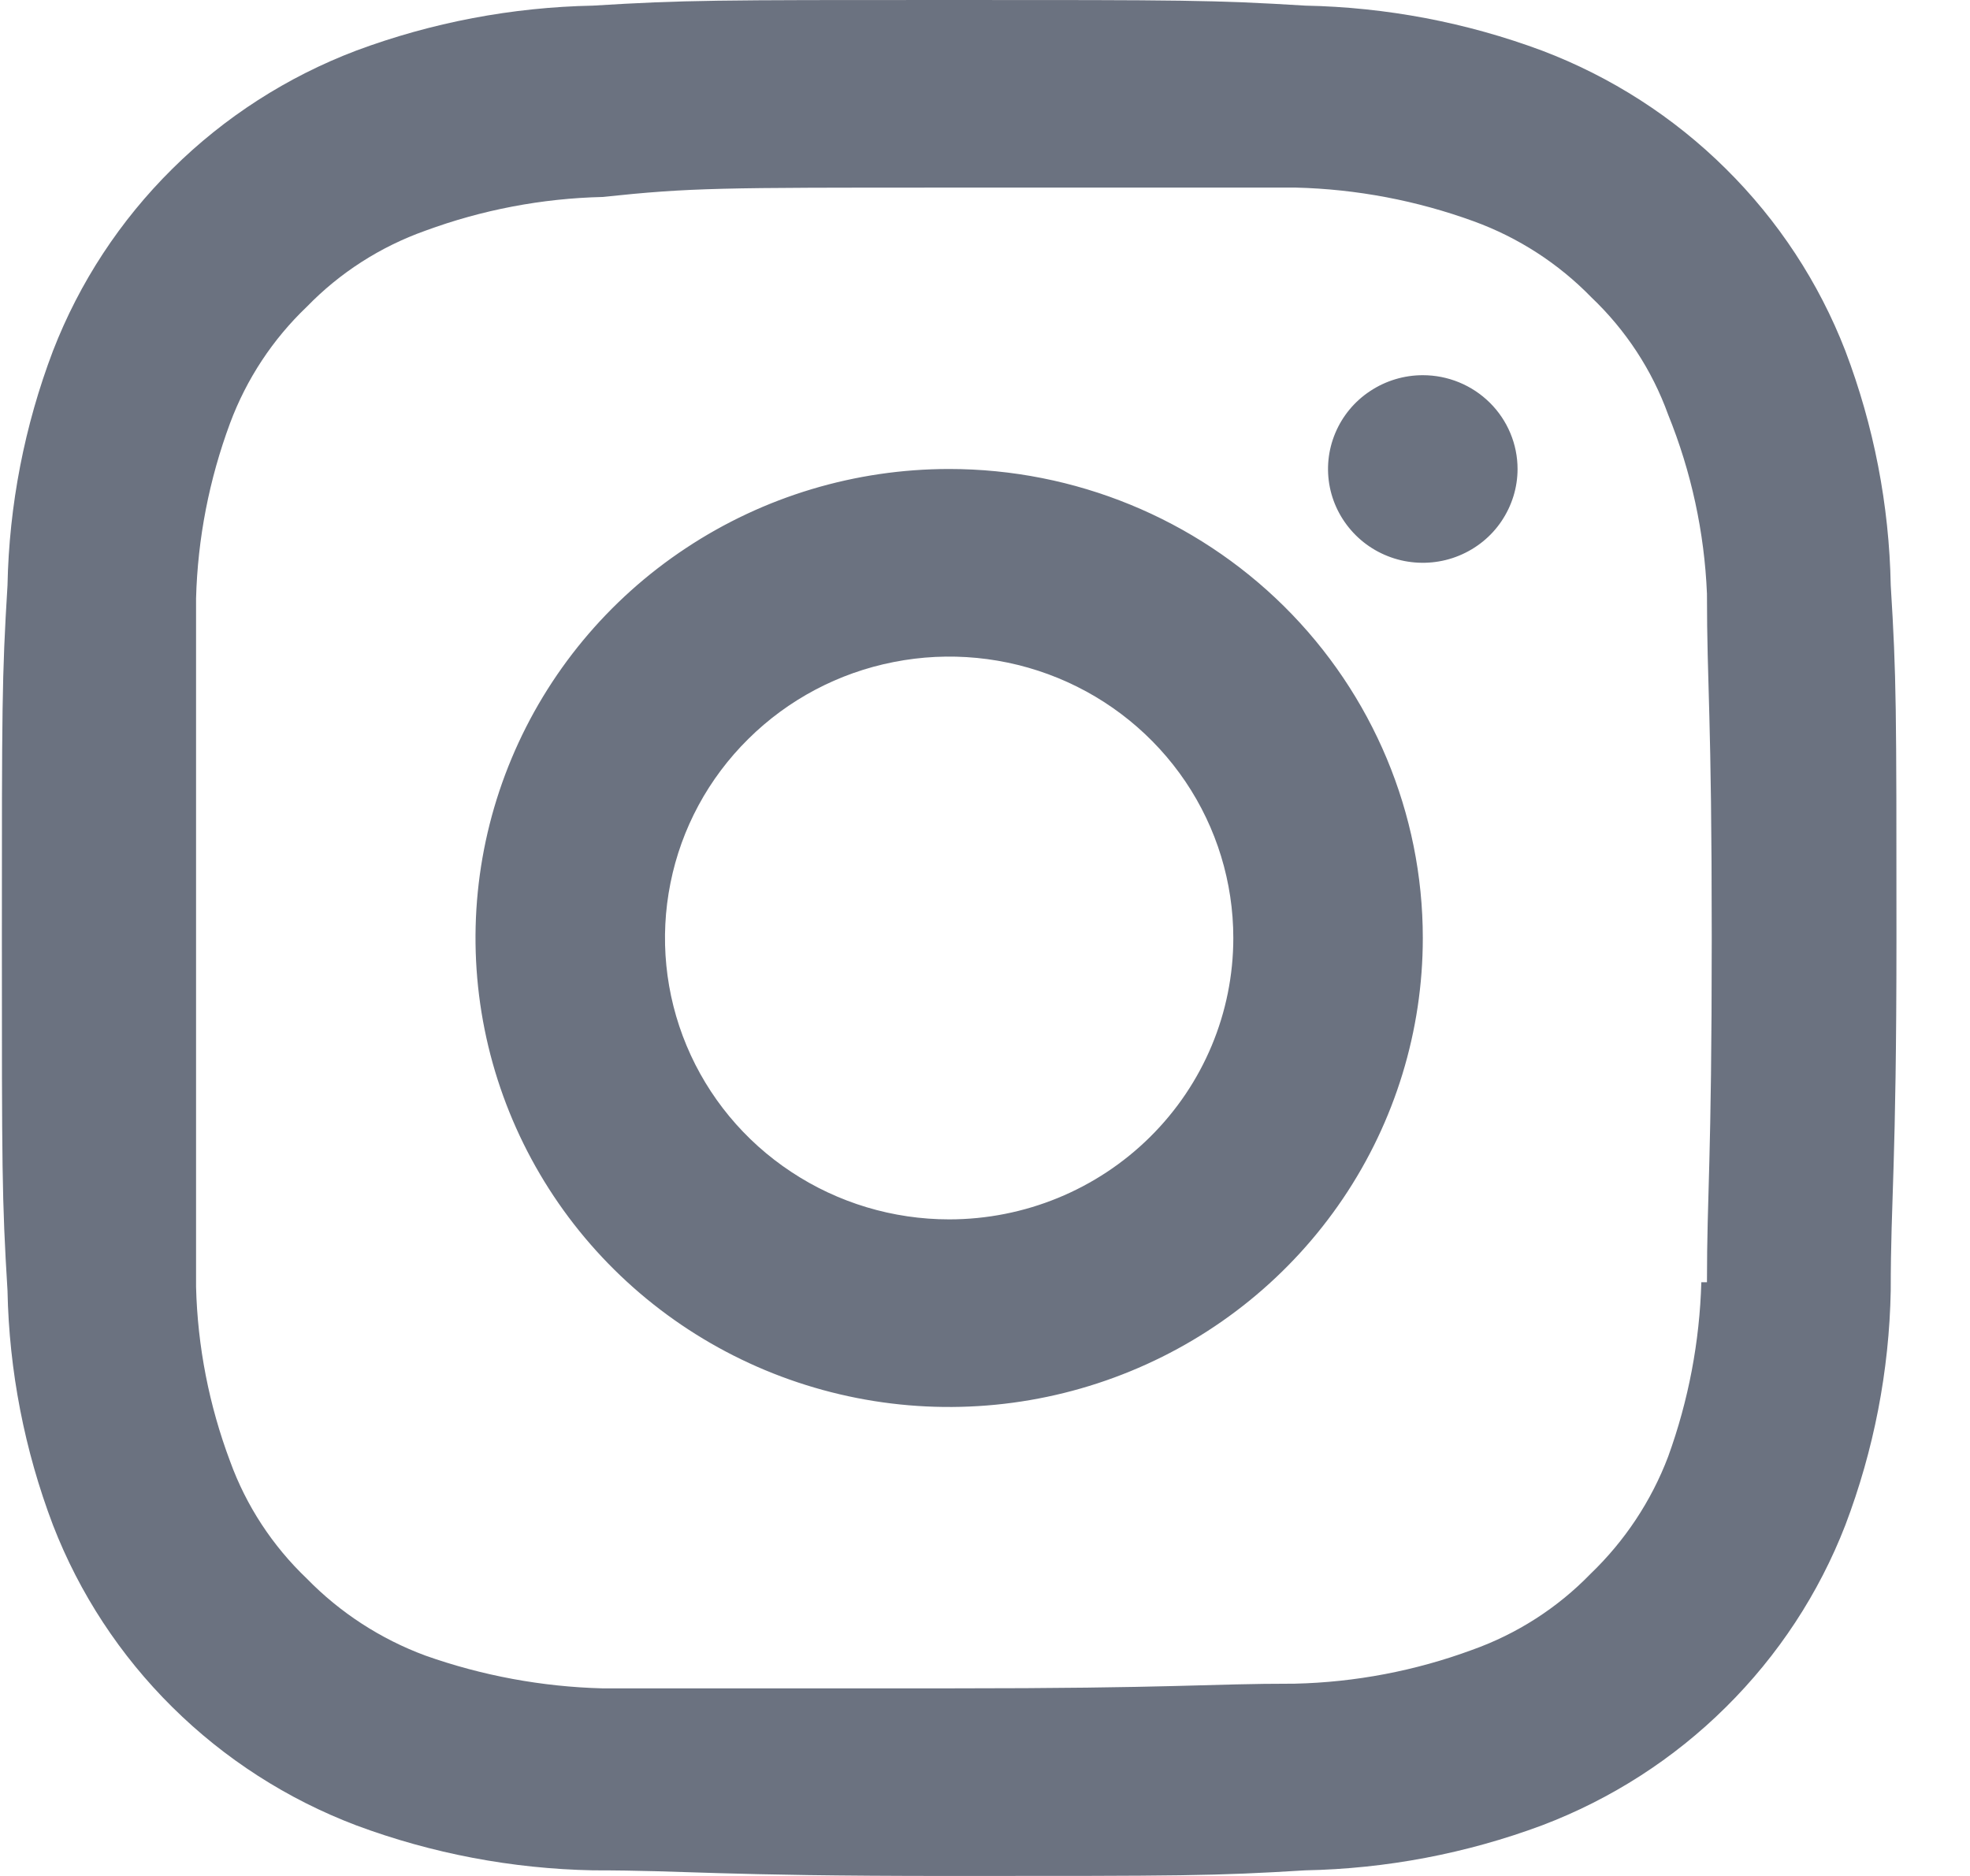
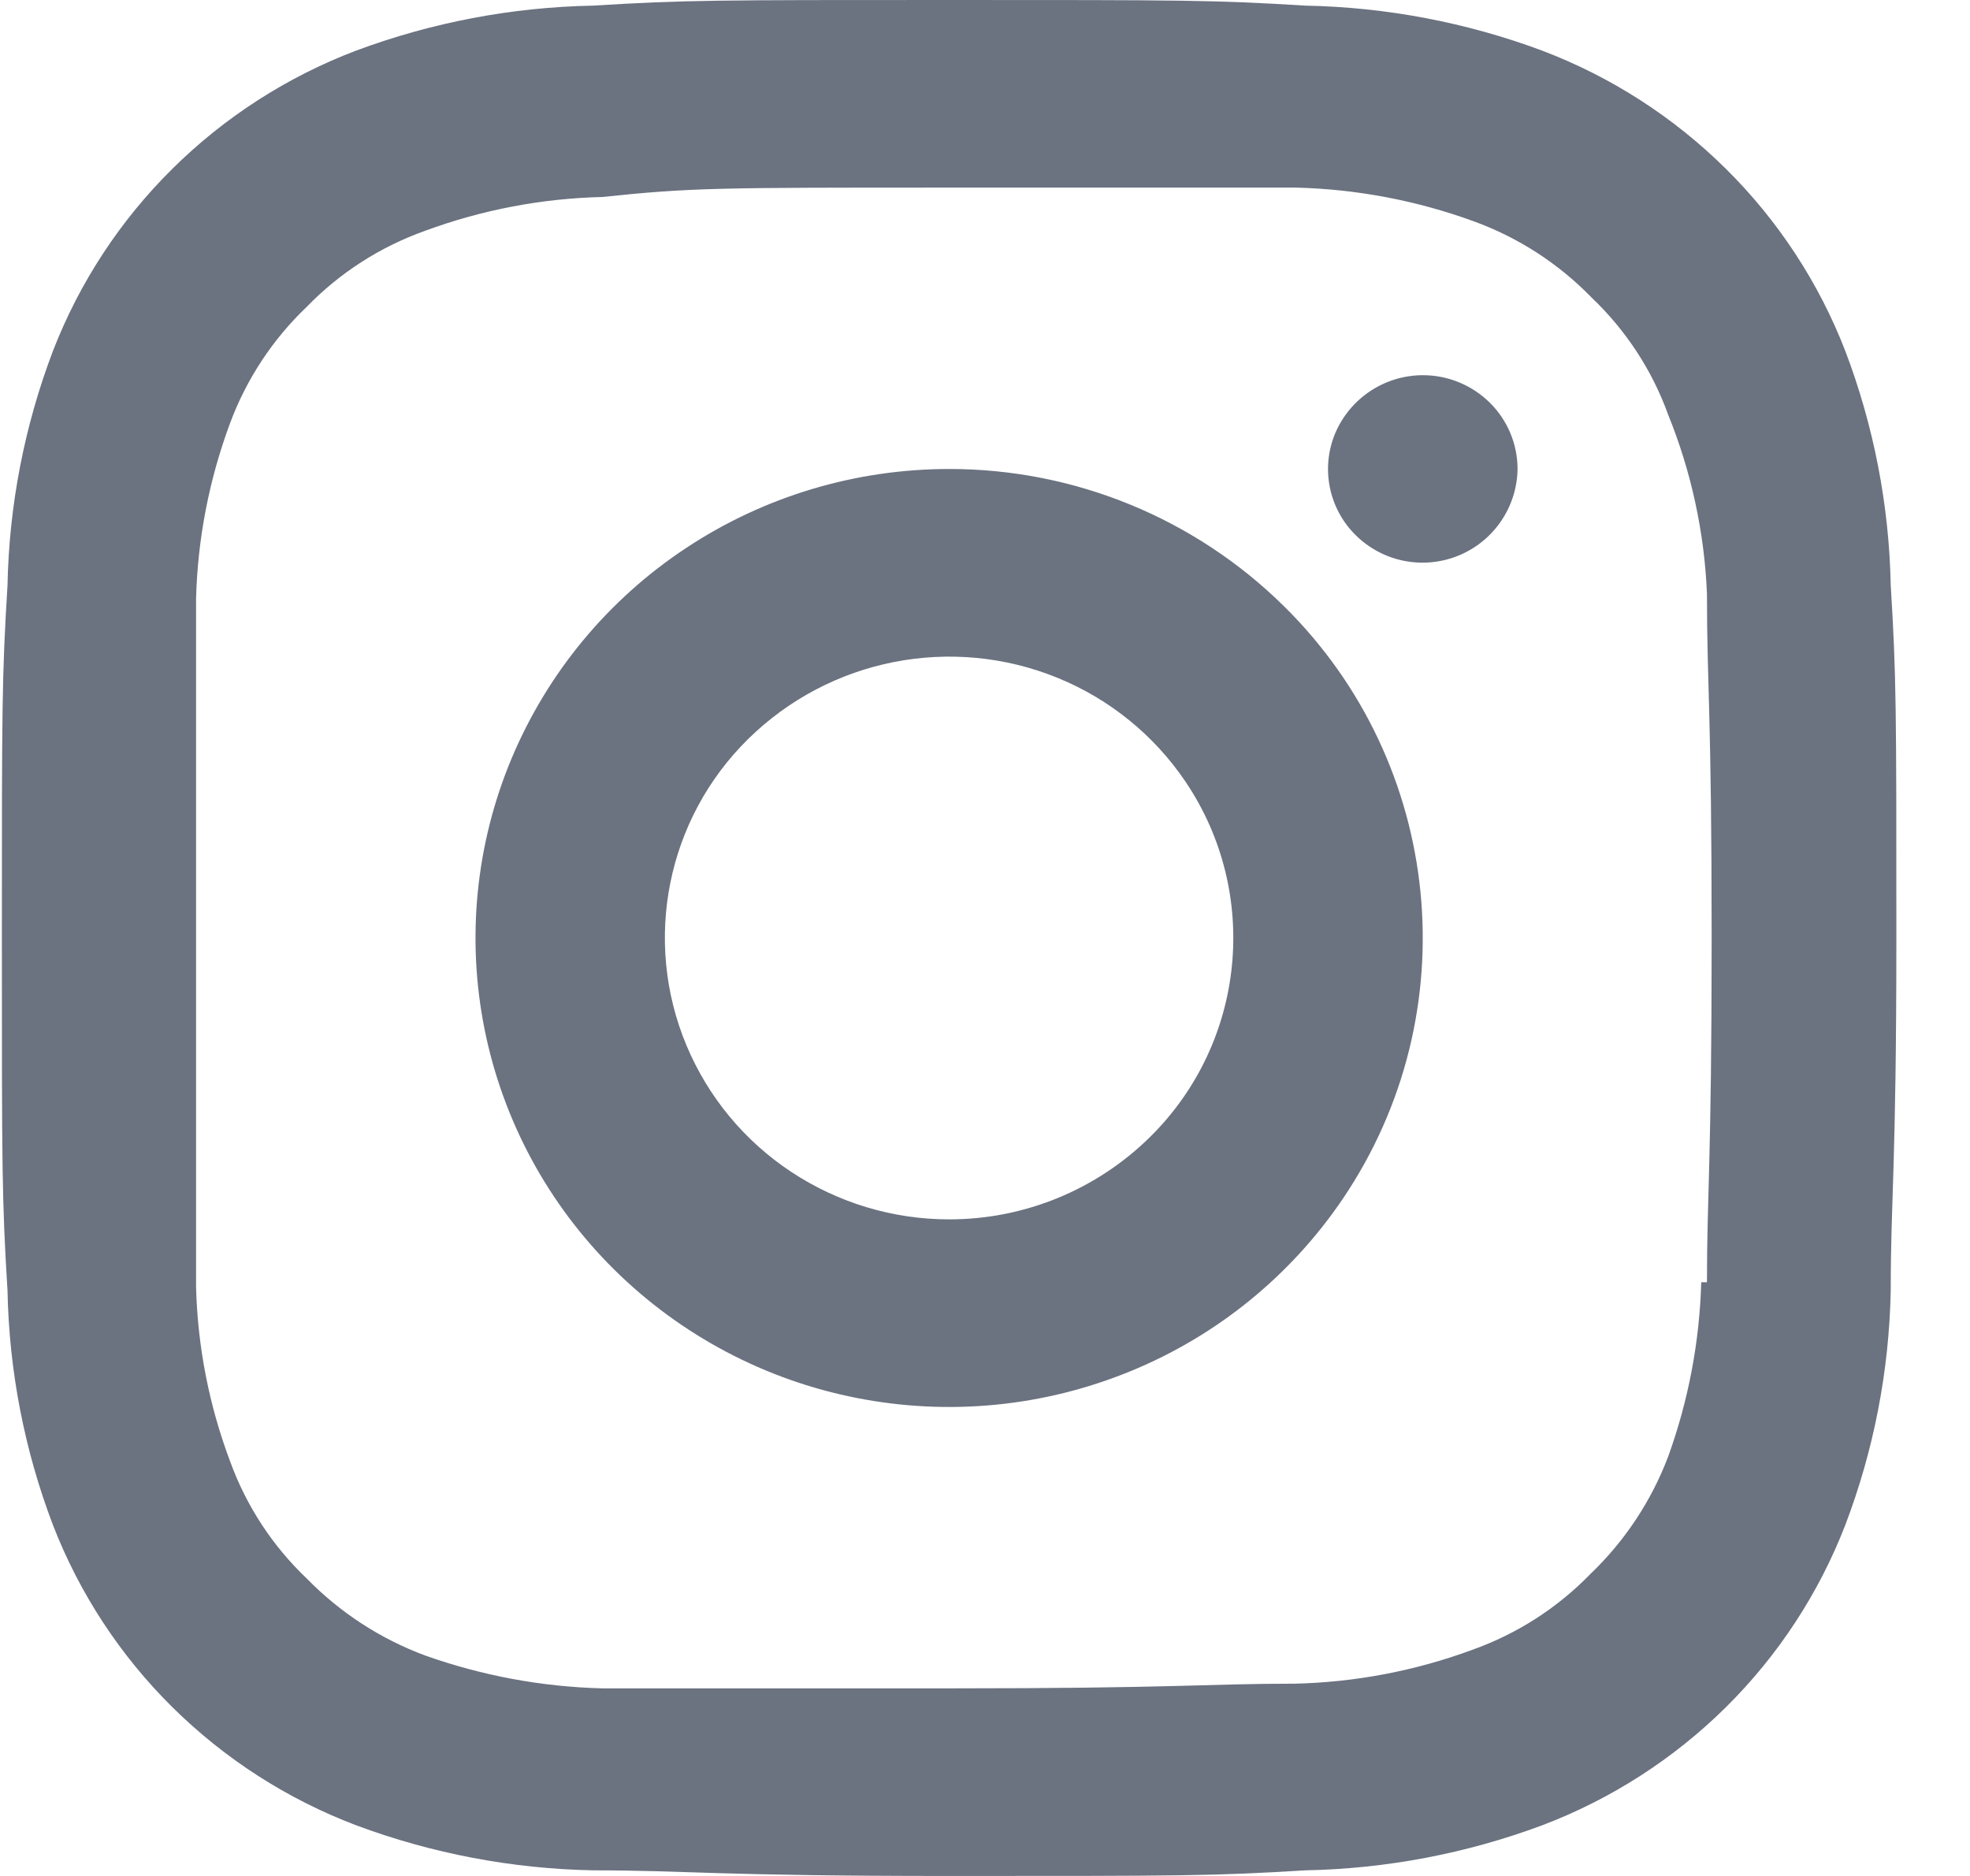
- <svg xmlns="http://www.w3.org/2000/svg" width="21" height="20" viewBox="0 0 21 20" fill="none">
-   <path d="M10.118 5C9.119 5 8.143 5.293 7.313 5.843C6.482 6.392 5.835 7.173 5.453 8.087C5.071 9 4.971 10.005 5.166 10.976C5.361 11.945 5.841 12.836 6.548 13.536C7.254 14.235 8.153 14.711 9.133 14.904C10.112 15.097 11.127 14.998 12.05 14.619C12.973 14.241 13.761 13.6 14.316 12.778C14.871 11.956 15.167 10.989 15.167 10C15.167 8.674 14.635 7.402 13.688 6.464C12.741 5.527 11.457 5 10.118 5V5ZM10.118 13C9.519 13 8.933 12.824 8.435 12.494C7.936 12.165 7.548 11.696 7.319 11.148C7.09 10.6 7.03 9.997 7.147 9.415C7.263 8.833 7.552 8.298 7.976 7.879C8.399 7.459 8.939 7.173 9.527 7.058C10.114 6.942 10.723 7.001 11.277 7.228C11.831 7.455 12.304 7.84 12.637 8.333C12.97 8.827 13.147 9.407 13.147 10C13.147 10.796 12.828 11.559 12.26 12.121C11.692 12.684 10.921 13 10.118 13ZM15.167 4C14.967 4 14.772 4.059 14.606 4.169C14.44 4.278 14.31 4.435 14.234 4.617C14.157 4.8 14.137 5.001 14.176 5.195C14.215 5.389 14.312 5.567 14.453 5.707C14.594 5.847 14.774 5.942 14.97 5.981C15.166 6.019 15.369 6 15.553 5.924C15.738 5.848 15.896 5.72 16.006 5.556C16.117 5.391 16.177 5.198 16.177 5C16.177 4.735 16.07 4.48 15.881 4.293C15.691 4.105 15.435 4 15.167 4ZM20.155 6.24C20.139 5.385 19.975 4.54 19.671 3.74C19.389 3.012 18.955 2.351 18.398 1.8C17.842 1.248 17.174 0.819 16.439 0.54C15.631 0.239 14.778 0.077 13.915 0.06C12.935 -5.58794e-08 12.612 0 10.118 0C7.623 0 7.3 -5.58794e-08 6.321 0.06C5.458 0.077 4.604 0.239 3.796 0.54C3.061 0.819 2.394 1.248 1.837 1.8C1.28 2.351 0.847 3.012 0.565 3.74C0.261 4.54 0.097 5.385 0.08 6.24C0.02 7.22 0.02 7.54 0.02 10C0.02 12.46 0.02 12.78 0.08 13.76C0.097 14.615 0.261 15.46 0.565 16.26C0.847 16.988 1.28 17.649 1.837 18.2C2.394 18.752 3.061 19.181 3.796 19.46C4.604 19.761 5.458 19.923 6.321 19.94C7.331 19.94 7.623 20 10.118 20C12.612 20 12.935 20 13.915 19.94C14.778 19.923 15.631 19.761 16.439 19.46C17.174 19.181 17.842 18.752 18.398 18.2C18.955 17.649 19.389 16.988 19.671 16.26C19.975 15.46 20.139 14.615 20.155 13.76C20.155 12.76 20.216 12.46 20.216 10C20.216 7.54 20.216 7.22 20.155 6.24ZM18.136 13.67C18.118 14.305 17.999 14.932 17.782 15.53C17.603 16.002 17.32 16.429 16.954 16.78C16.602 17.143 16.17 17.42 15.692 17.59C15.087 17.813 14.449 17.935 13.803 17.95C12.854 17.95 12.562 18 10.108 18C7.654 18 7.371 18 6.422 18C5.778 17.983 5.14 17.865 4.533 17.65C4.056 17.473 3.625 17.193 3.271 16.83C2.905 16.481 2.625 16.054 2.453 15.58C2.229 14.984 2.106 14.356 2.09 13.72C2.09 12.72 2.09 12.47 2.09 10.05C2.09 7.63 2.09 7.34 2.09 6.38C2.107 5.741 2.23 5.11 2.453 4.51C2.628 4.041 2.907 3.617 3.271 3.27C3.623 2.907 4.055 2.63 4.533 2.46C5.138 2.237 5.777 2.115 6.422 2.1C7.371 2 7.664 2 10.118 2C12.572 2 12.864 2 13.814 2C14.462 2.016 15.103 2.138 15.712 2.36C16.186 2.533 16.614 2.81 16.964 3.17C17.331 3.519 17.611 3.946 17.782 4.42C18.029 5.029 18.169 5.675 18.196 6.33C18.196 7.33 18.247 7.58 18.247 10C18.247 12.42 18.196 12.71 18.196 13.67H18.136Z" fill="#6B7280" />
+ <svg xmlns="http://www.w3.org/2000/svg" width="21" height="20" fill="none">
+   <path d="M10.118 5c-.999 0-1.975.293-2.805.843a5.01 5.01 0 0 0-1.86 2.244 4.955 4.955 0 0 0-.287 2.889c.195.97.675 1.86 1.382 2.56a5.064 5.064 0 0 0 2.585 1.368c.98.193 1.994.094 2.917-.285a5.039 5.039 0 0 0 2.266-1.841 4.966 4.966 0 0 0-.628-6.314A5.074 5.074 0 0 0 10.118 5Zm0 8a3.05 3.05 0 0 1-1.683-.506 3.007 3.007 0 0 1-1.116-1.346 2.973 2.973 0 0 1 .657-3.27 3.057 3.057 0 0 1 3.301-.65 3.023 3.023 0 0 1 1.36 1.105 2.98 2.98 0 0 1-.377 3.788 3.045 3.045 0 0 1-2.142.879Zm5.049-9a1.017 1.017 0 0 0-.933.617.99.99 0 0 0 .219 1.09A1.013 1.013 0 0 0 16.177 5a.995.995 0 0 0-.296-.707A1.015 1.015 0 0 0 15.167 4Zm4.988 2.24a7.444 7.444 0 0 0-.485-2.5 5.554 5.554 0 0 0-1.272-1.94A5.62 5.62 0 0 0 16.44.54a7.648 7.648 0 0 0-2.524-.48C12.935 0 12.612 0 10.118 0 7.623 0 7.3 0 6.32.06a7.65 7.65 0 0 0-2.525.48A5.62 5.62 0 0 0 1.837 1.8 5.555 5.555 0 0 0 .565 3.74a7.446 7.446 0 0 0-.485 2.5C.02 7.22.02 7.54.02 10s0 2.78.06 3.76c.017.855.18 1.7.485 2.5a5.555 5.555 0 0 0 1.272 1.94 5.62 5.62 0 0 0 1.96 1.26 7.65 7.65 0 0 0 2.524.48c1.01 0 1.303.06 3.797.06s2.817 0 3.797-.06a7.65 7.65 0 0 0 2.524-.48 5.62 5.62 0 0 0 1.96-1.26 5.554 5.554 0 0 0 1.271-1.94c.305-.8.468-1.645.485-2.5 0-1 .06-1.3.06-3.76s0-2.78-.06-3.76Zm-2.02 7.43a5.95 5.95 0 0 1-.353 1.86c-.179.472-.462.9-.828 1.25-.352.363-.784.64-1.262.81a5.856 5.856 0 0 1-1.889.36c-.949 0-1.242.05-3.695.05H6.422a6.112 6.112 0 0 1-1.889-.35 3.436 3.436 0 0 1-1.262-.82 3.257 3.257 0 0 1-.818-1.25 5.69 5.69 0 0 1-.363-1.86V6.38a5.81 5.81 0 0 1 .363-1.87c.175-.47.454-.893.818-1.24.352-.363.784-.64 1.262-.81a5.857 5.857 0 0 1 1.889-.36C7.37 2 7.664 2 10.118 2h3.696c.648.016 1.29.138 1.898.36.474.173.902.45 1.252.81.367.349.647.776.818 1.25.247.609.387 1.255.414 1.91 0 1 .05 1.25.05 3.67s-.05 2.71-.05 3.67h-.06Z" fill="#6B7280" />
</svg>
